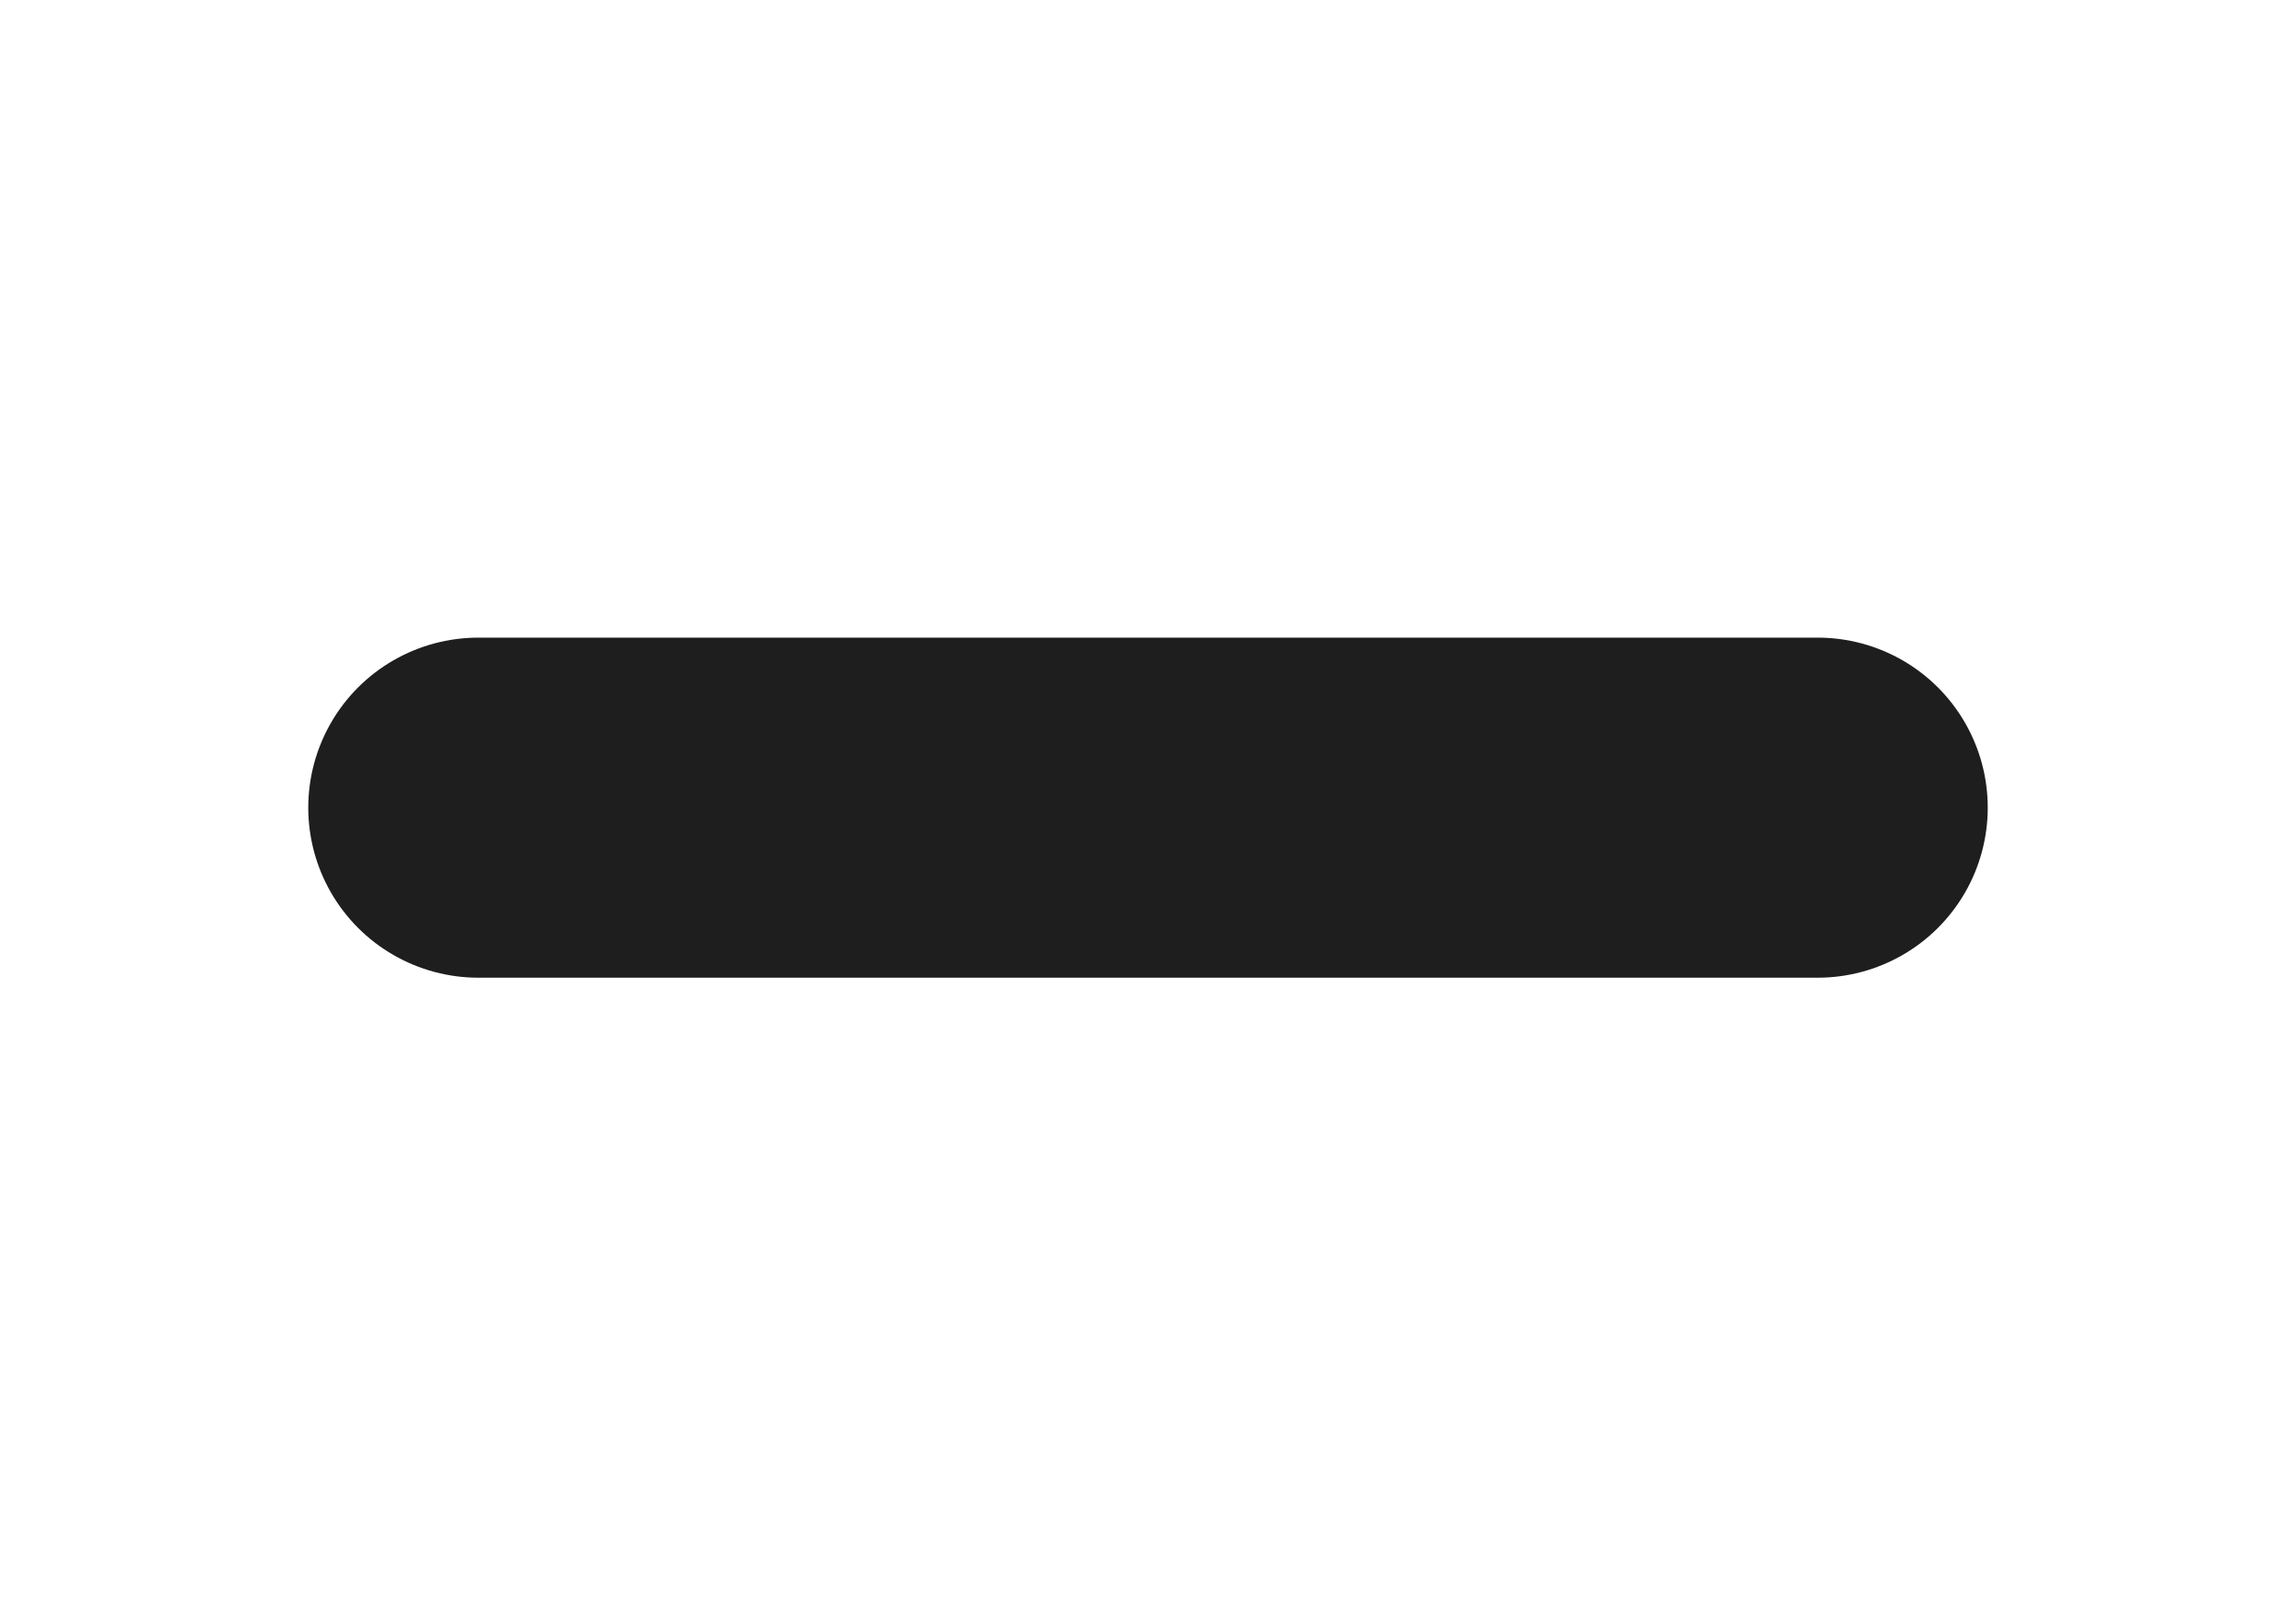
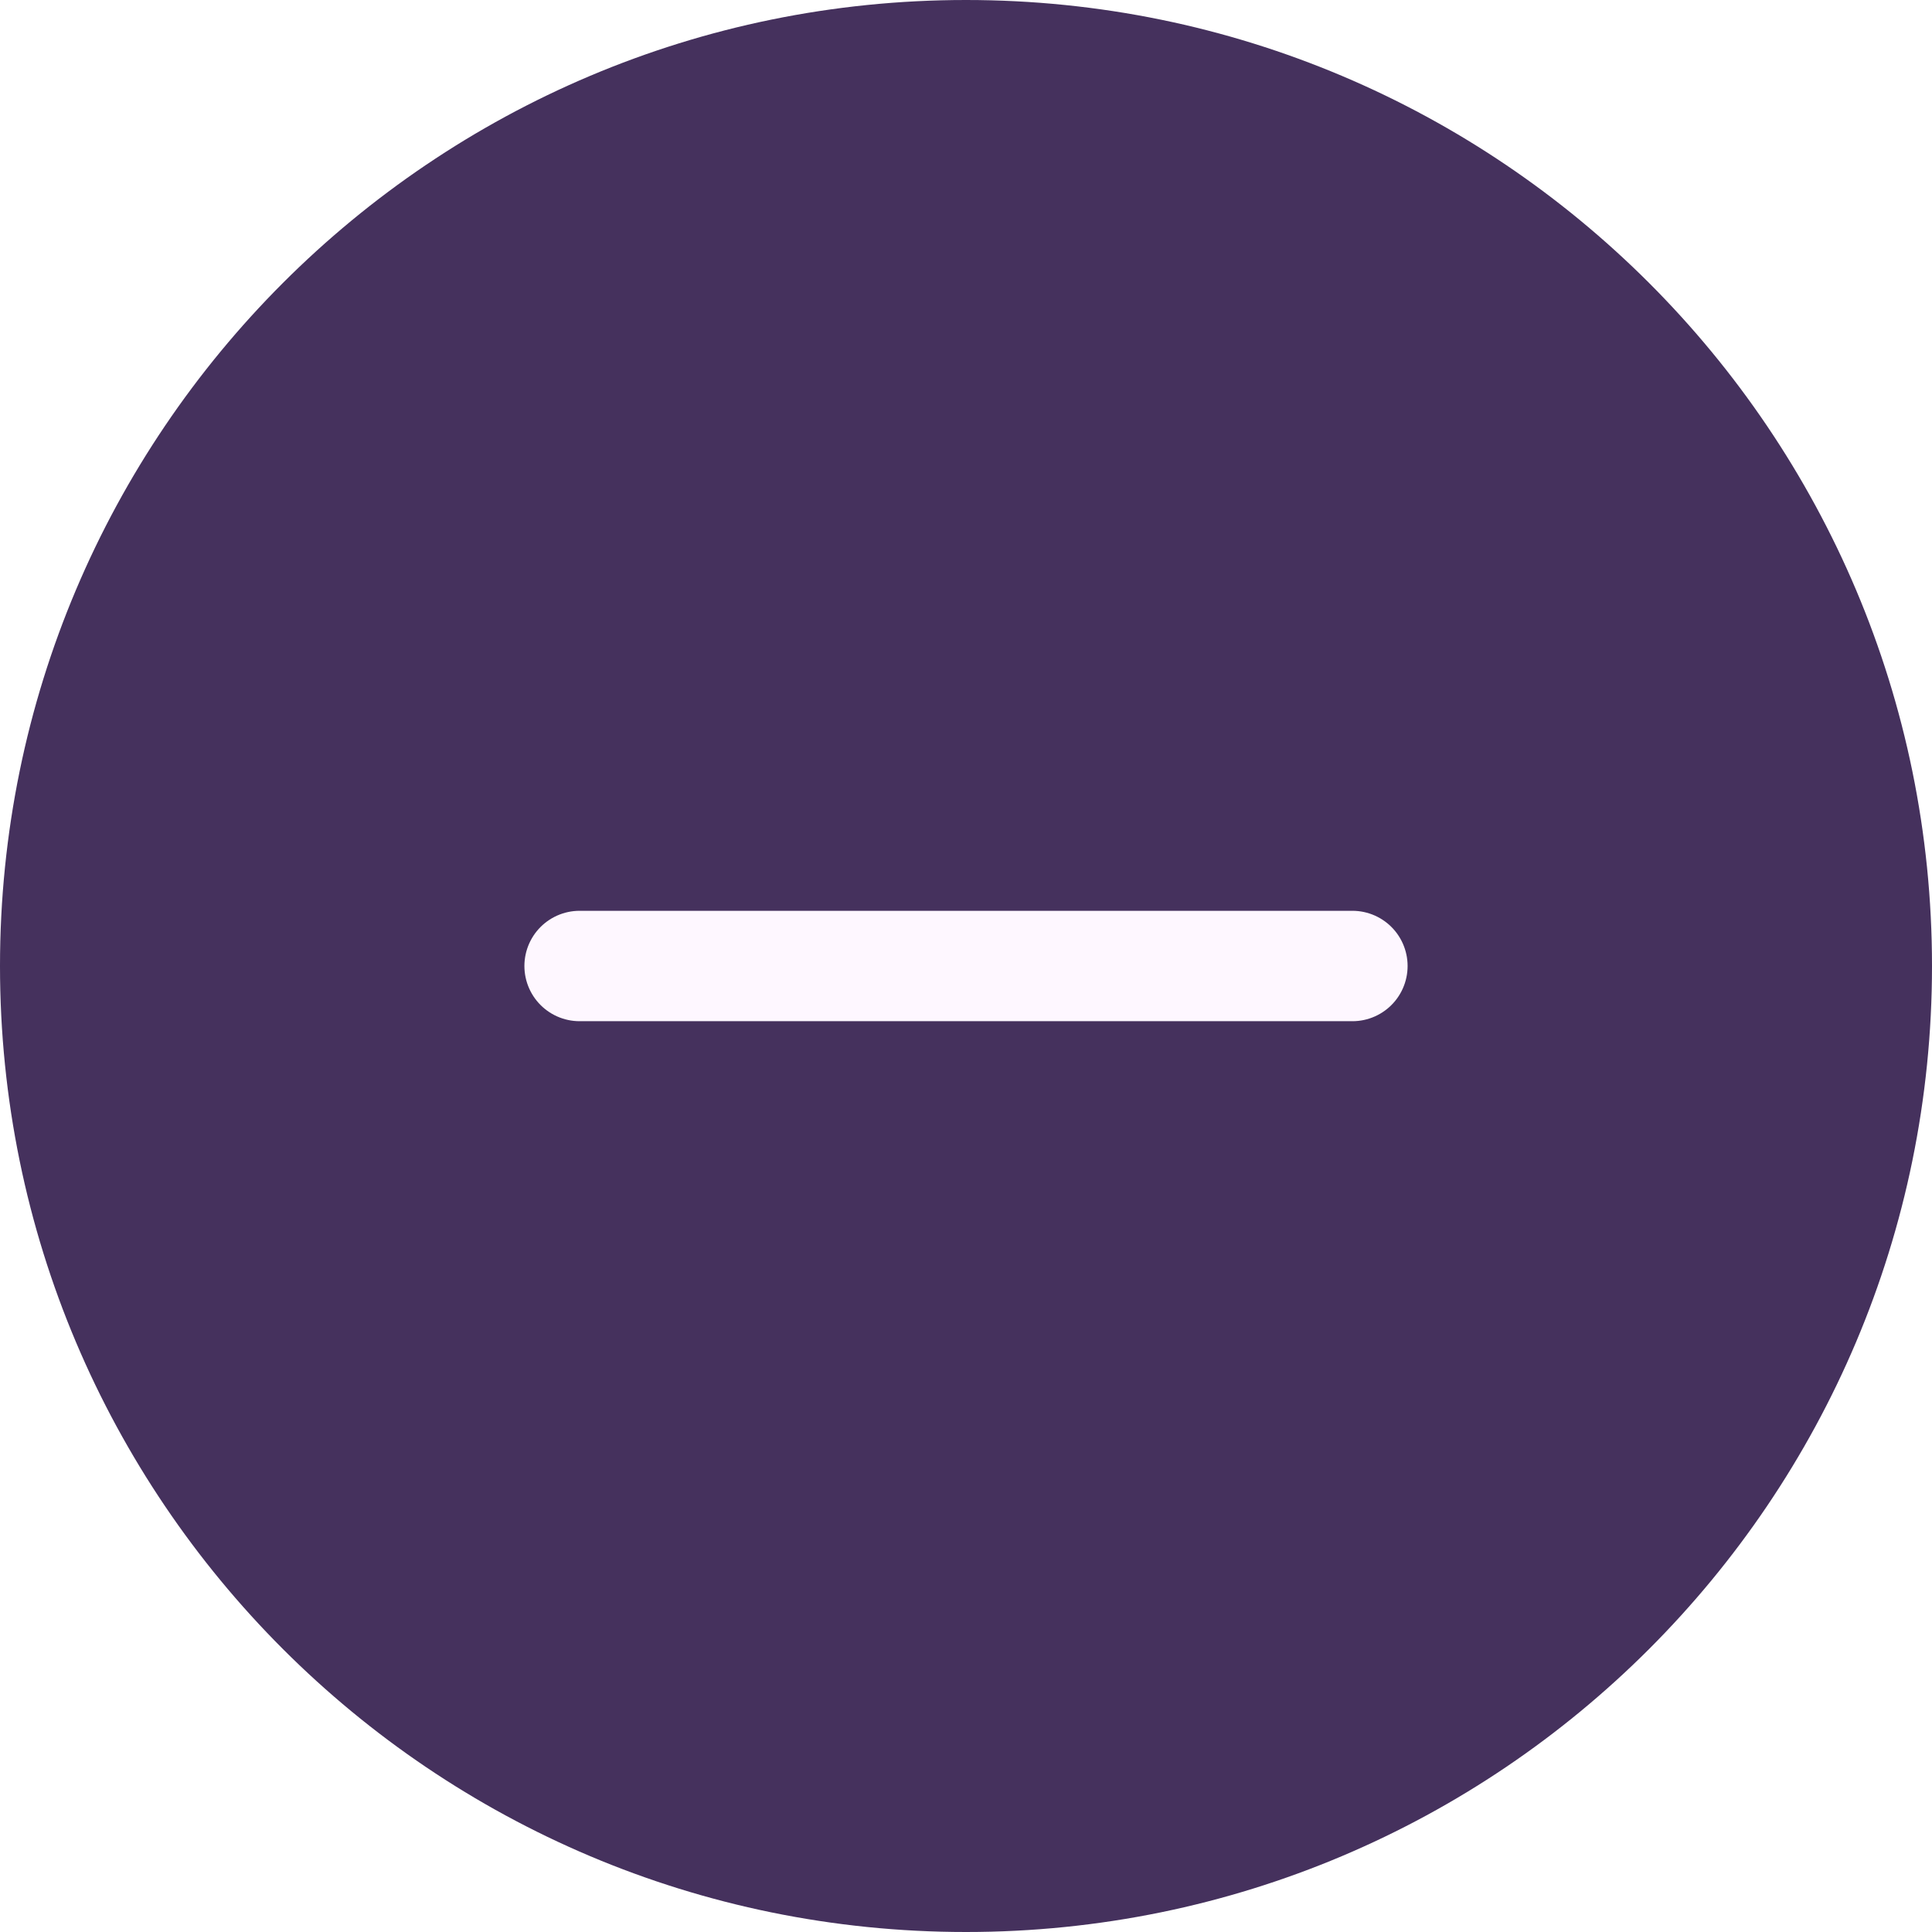
- <svg xmlns="http://www.w3.org/2000/svg" width="27" height="19" viewBox="0 0 27 19" fill="none">
-   <path d="M5.625 9.5H21.375" stroke="#1E1E1E" stroke-width="4" stroke-linecap="round" stroke-linejoin="round" />
+ <svg xmlns="http://www.w3.org/2000/svg" width="70" height="70" viewBox="0 0 70 70" fill="none">
+   <circle cx="35" cy="35" r="35" fill="#45315D" />
+   <path d="M21 35H49" stroke="#FEF7FF" stroke-width="4" stroke-linecap="round" stroke-linejoin="round" />
</svg>
